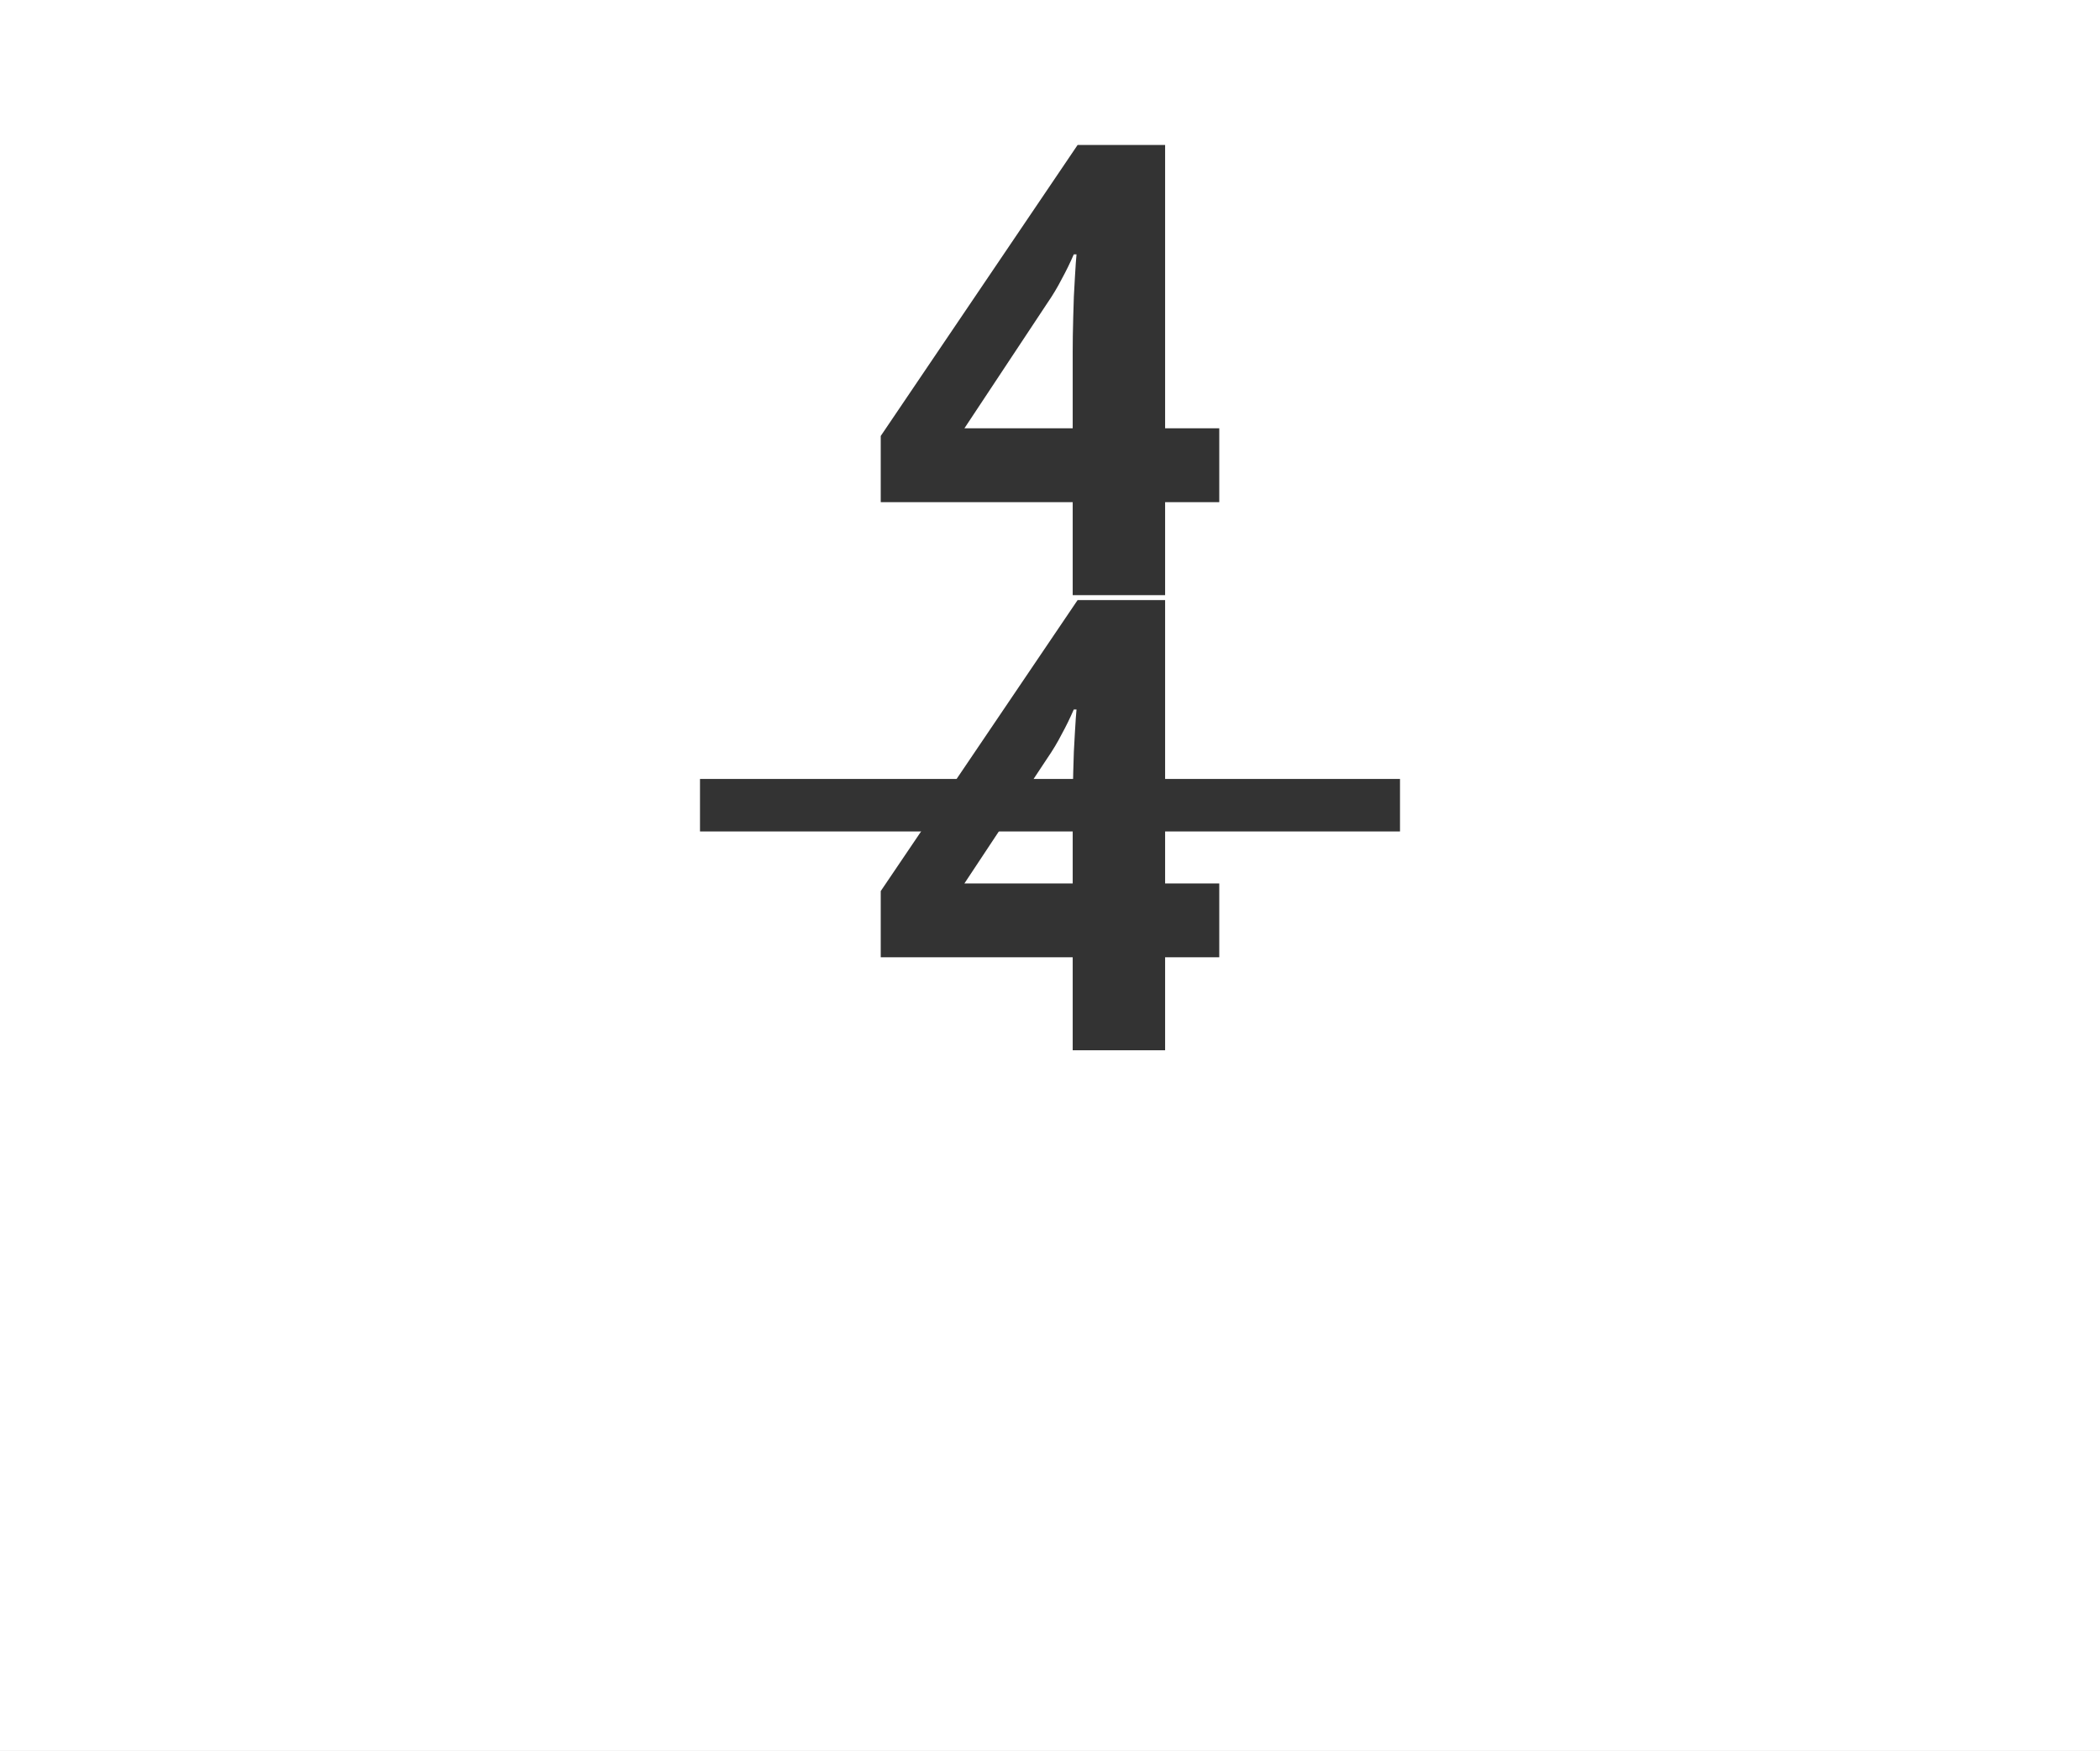
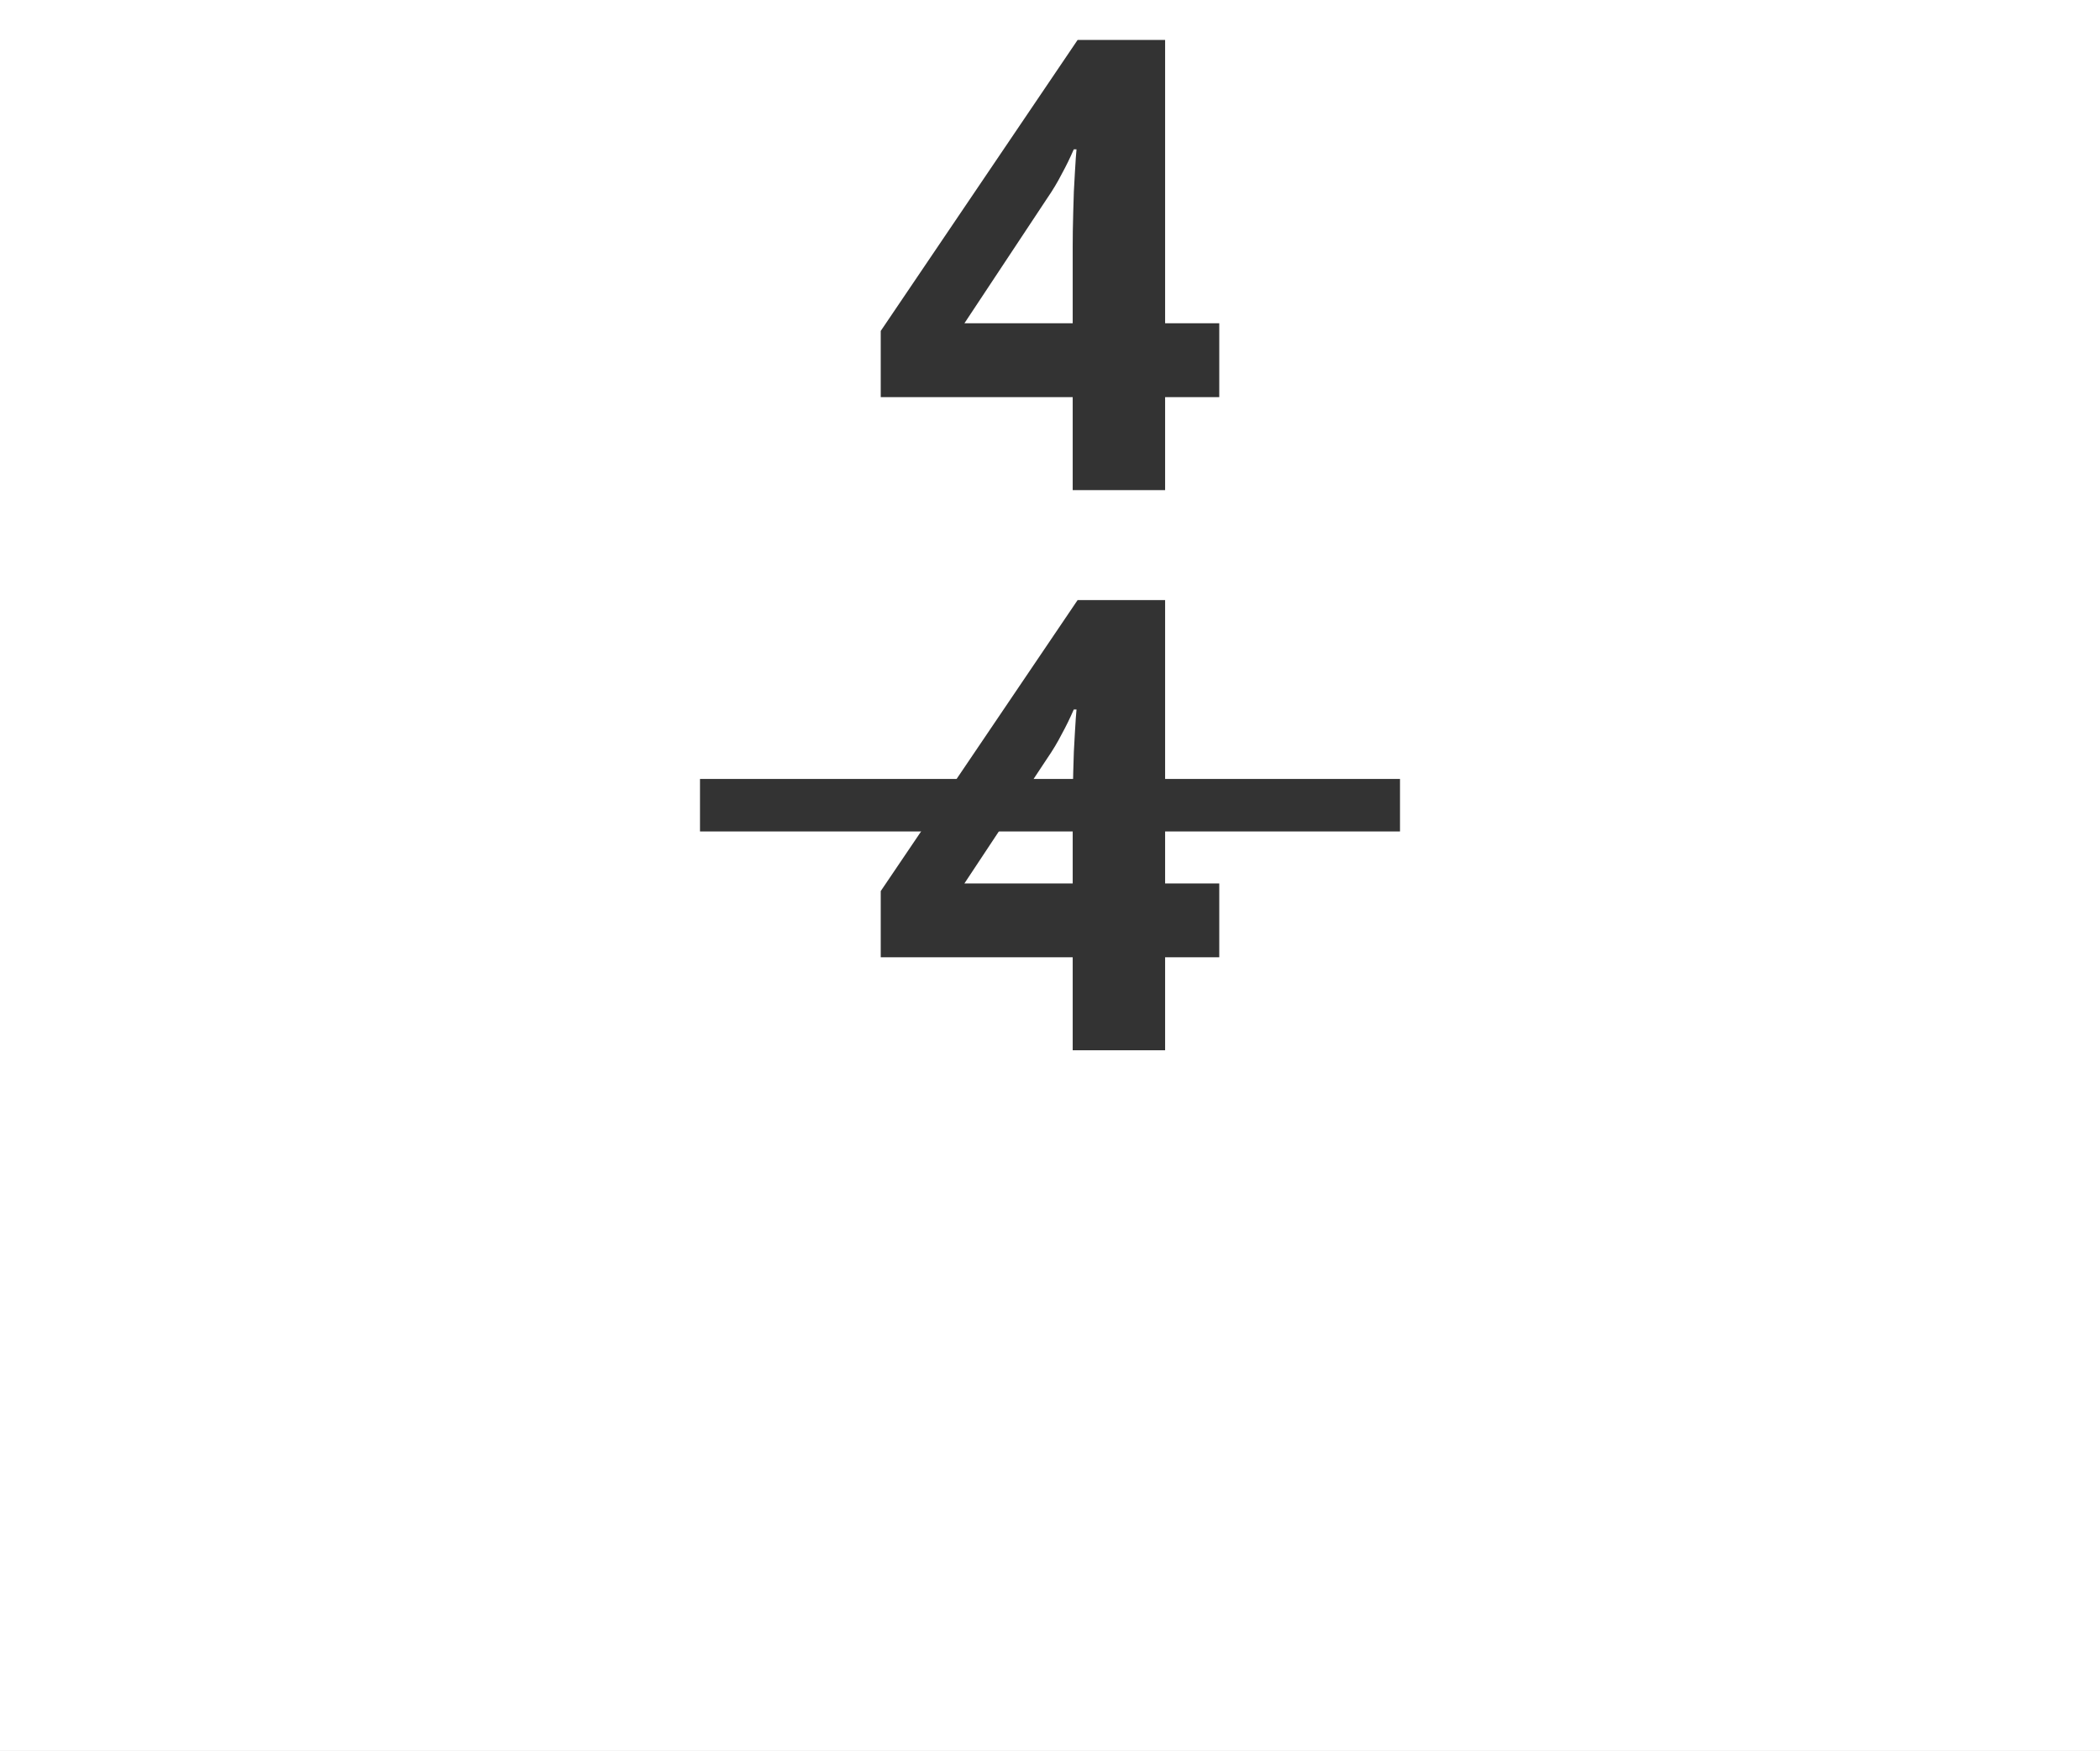
<svg xmlns="http://www.w3.org/2000/svg" viewBox="0 0 60 50" width="60" height="50">
  <rect width="60" height="50" fill="#fff" />
  <g transform="translate(30, 25)">
-     <text x="0" y="-8" text-anchor="middle" font-family="sans-serif" font-size="18" font-weight="bold" fill="#333">4</text>
+     <text x="0" y="-11" text-anchor="middle" font-family="sans-serif" font-size="18" font-weight="bold" fill="#333">4</text>
    <line x1="-10" y1="-2" x2="10" y2="-2" stroke="#333" stroke-width="1.5" />
    <text x="0" y="5" text-anchor="middle" font-family="sans-serif" font-size="18" font-weight="bold" fill="#333">4</text>
  </g>
</svg>
